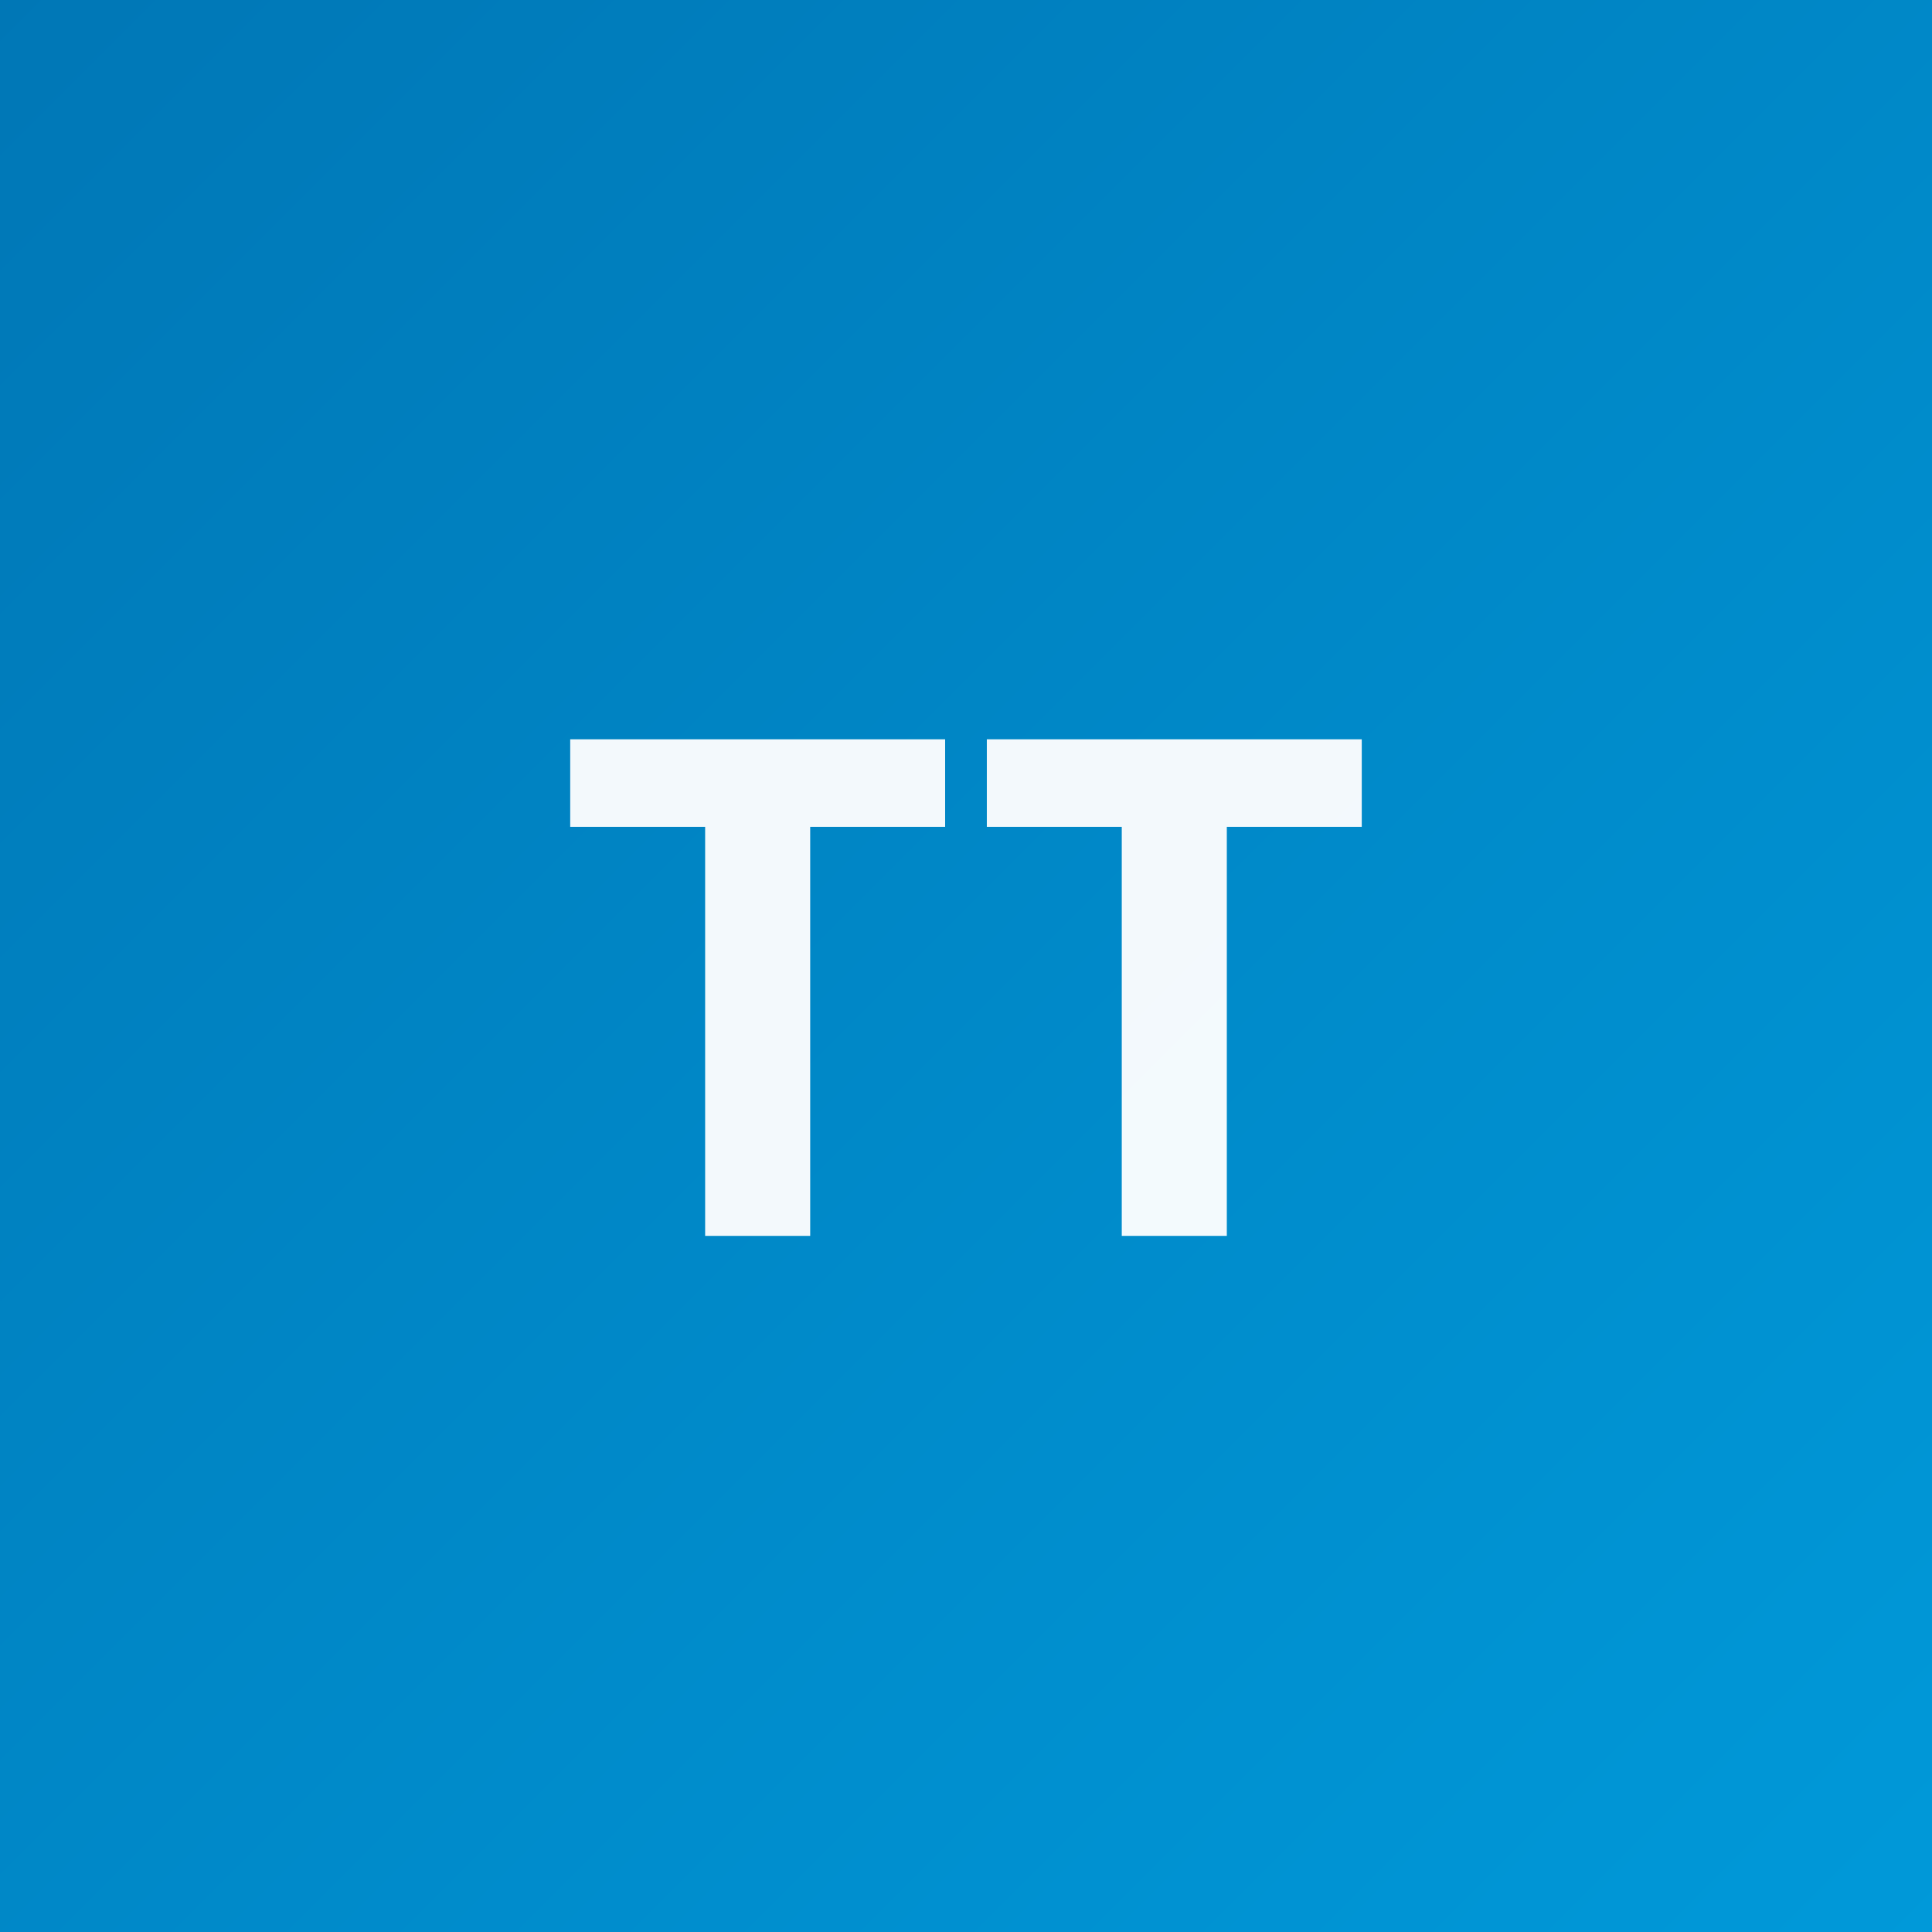
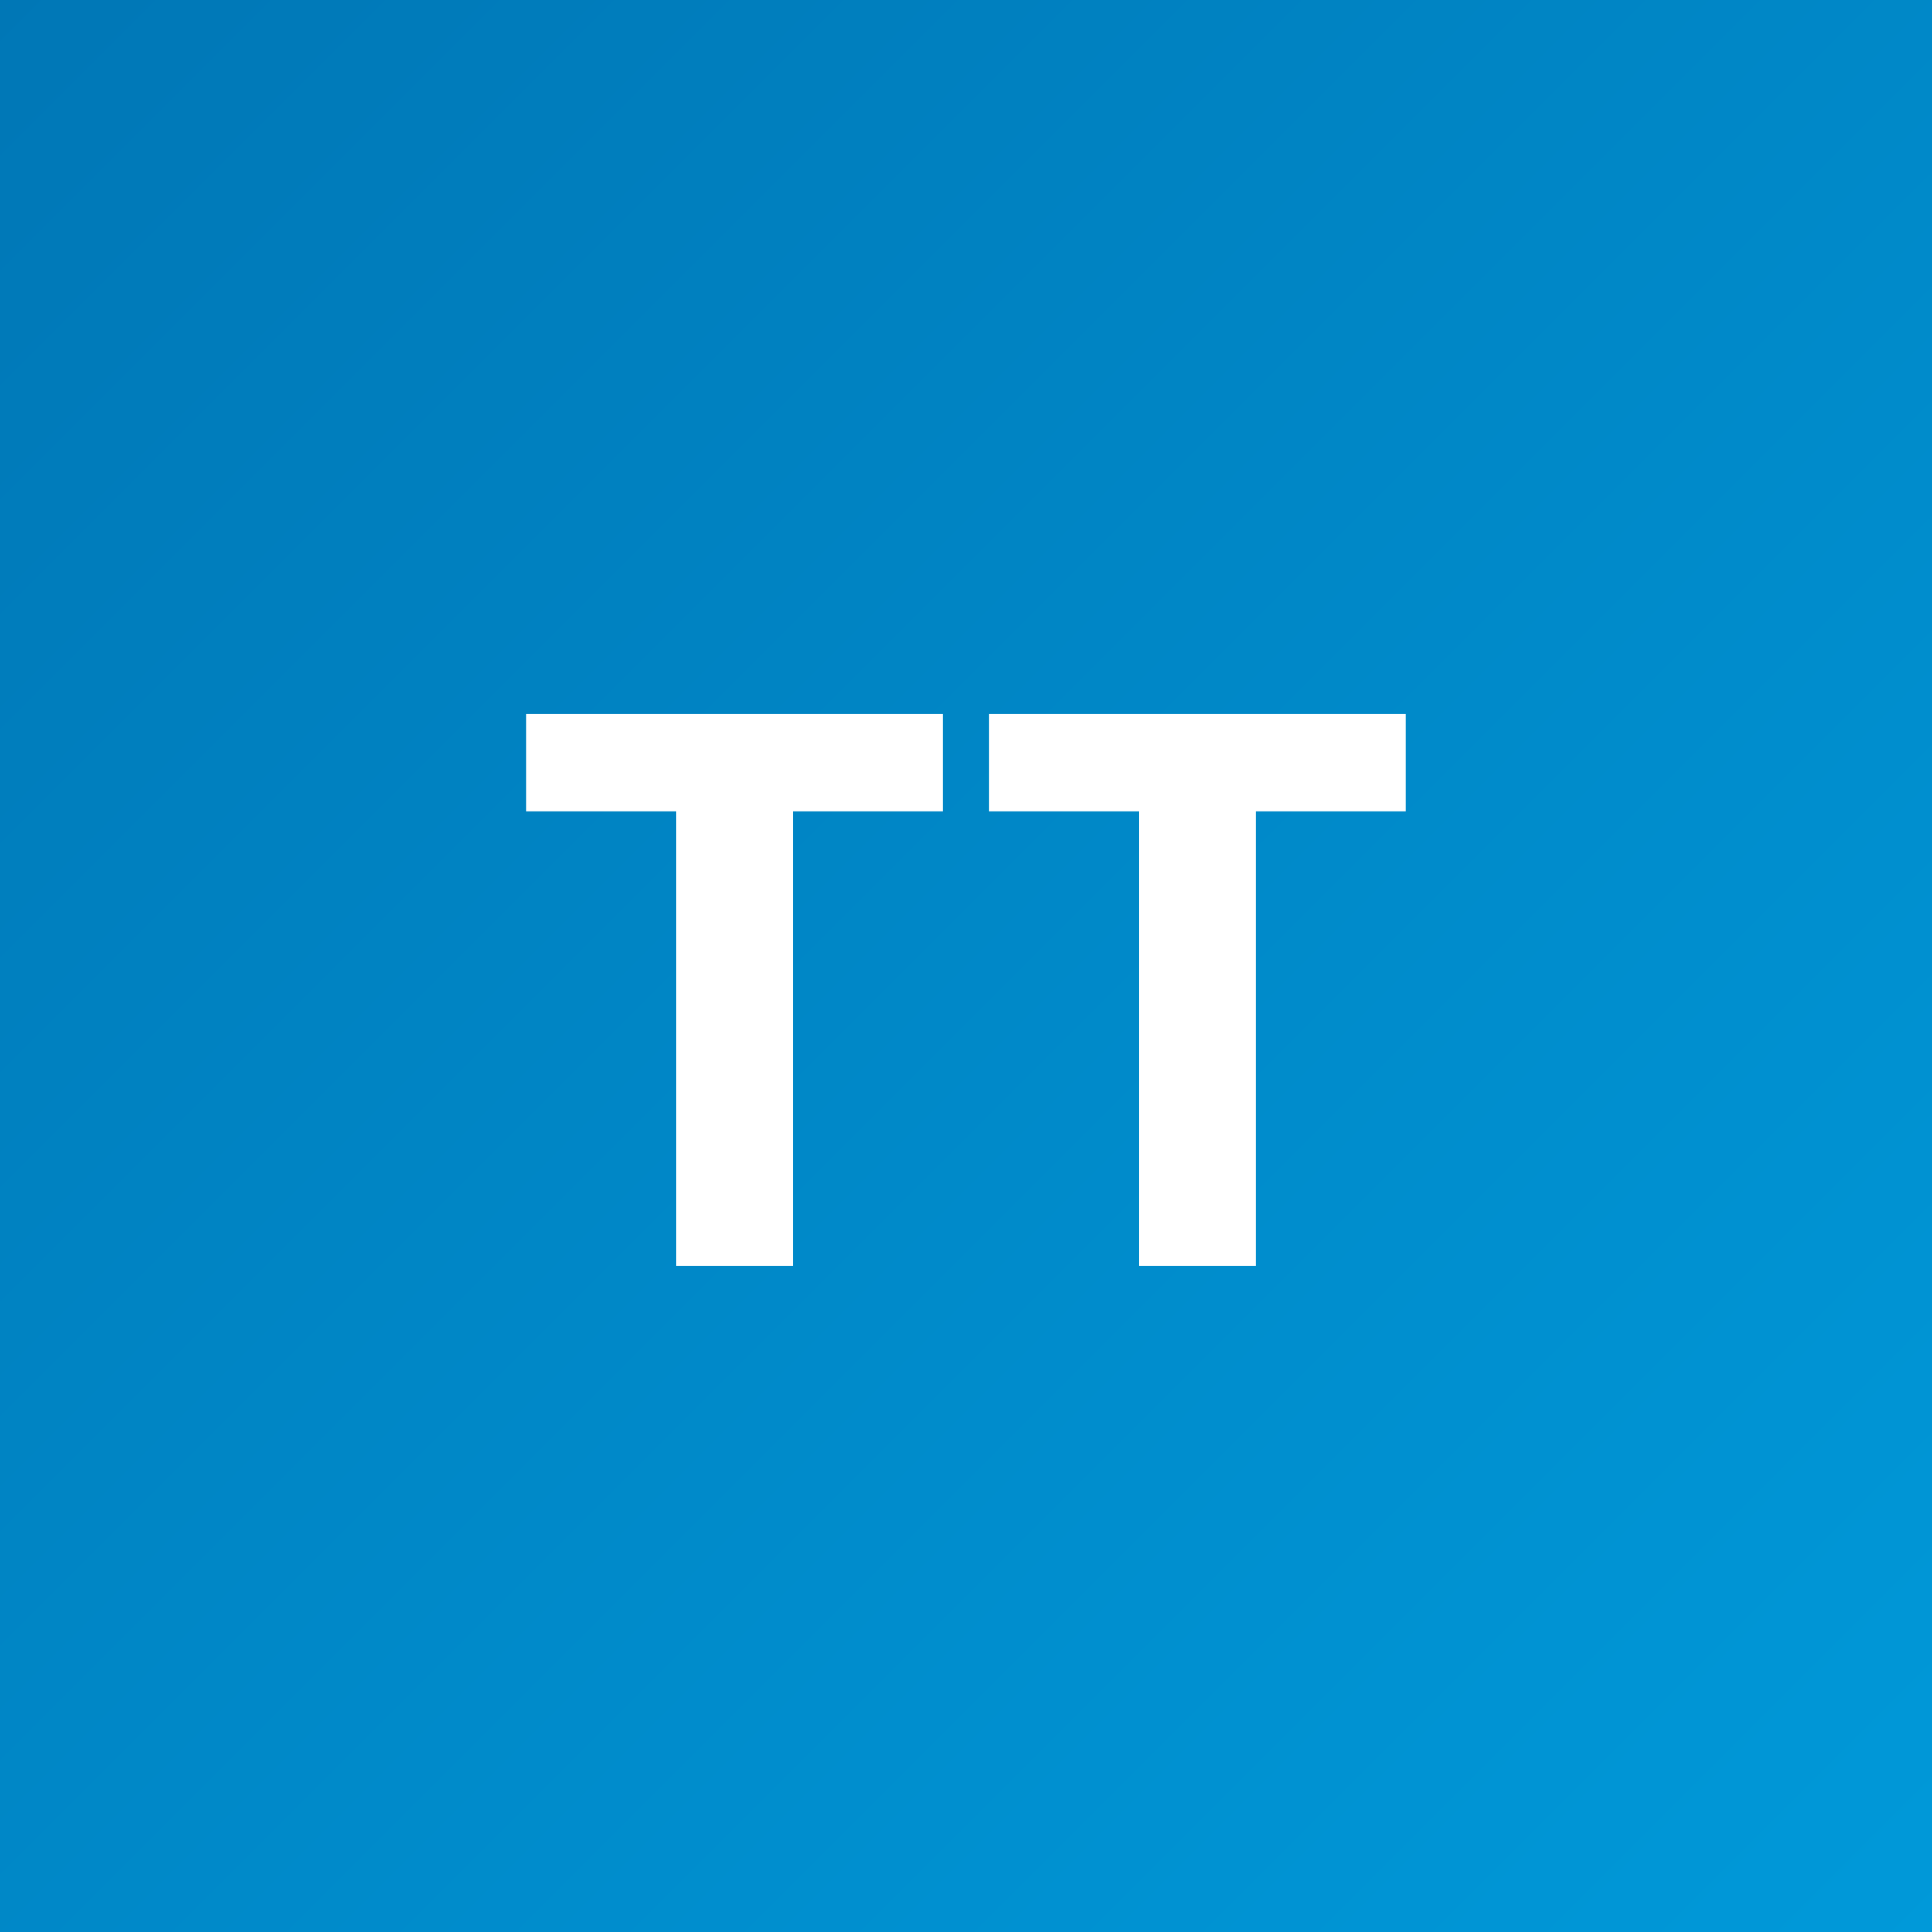
- <svg xmlns="http://www.w3.org/2000/svg" width="200" height="200" viewBox="0 0 200 200">
+ <svg xmlns="http://www.w3.org/2000/svg" viewBox="0 0 200 200" preserveAspectRatio="xMidYMid slice">
  <defs>
-     <linearGradient id="g" x1="0%" y1="0%" x2="100%" y2="100%">
-       <stop offset="0%" style="stop-color:#0077b6" />
-       <stop offset="100%" style="stop-color:#0099D9" />
+     <linearGradient id="gtomt" x1="0%" y1="0%" x2="100%" y2="100%">
+       <stop offset="0%" stop-color="#0077b6" />
+       <stop offset="100%" stop-color="#0099D9" />
    </linearGradient>
  </defs>
-   <rect width="200" height="200" fill="url(#g)" />
-   <text x="100" y="100" font-family="'Plus Jakarta Sans',system-ui,sans-serif" font-weight="800" font-size="72" fill="white" text-anchor="middle" dominant-baseline="central" opacity="0.95">TT</text>
+   <rect width="200" height="200" fill="url(#gtomt)" />
+   <text x="100" y="100" font-family="system-ui,sans-serif" font-weight="800" font-size="80" fill="white" text-anchor="middle" dominant-baseline="central">TT</text>
</svg>
